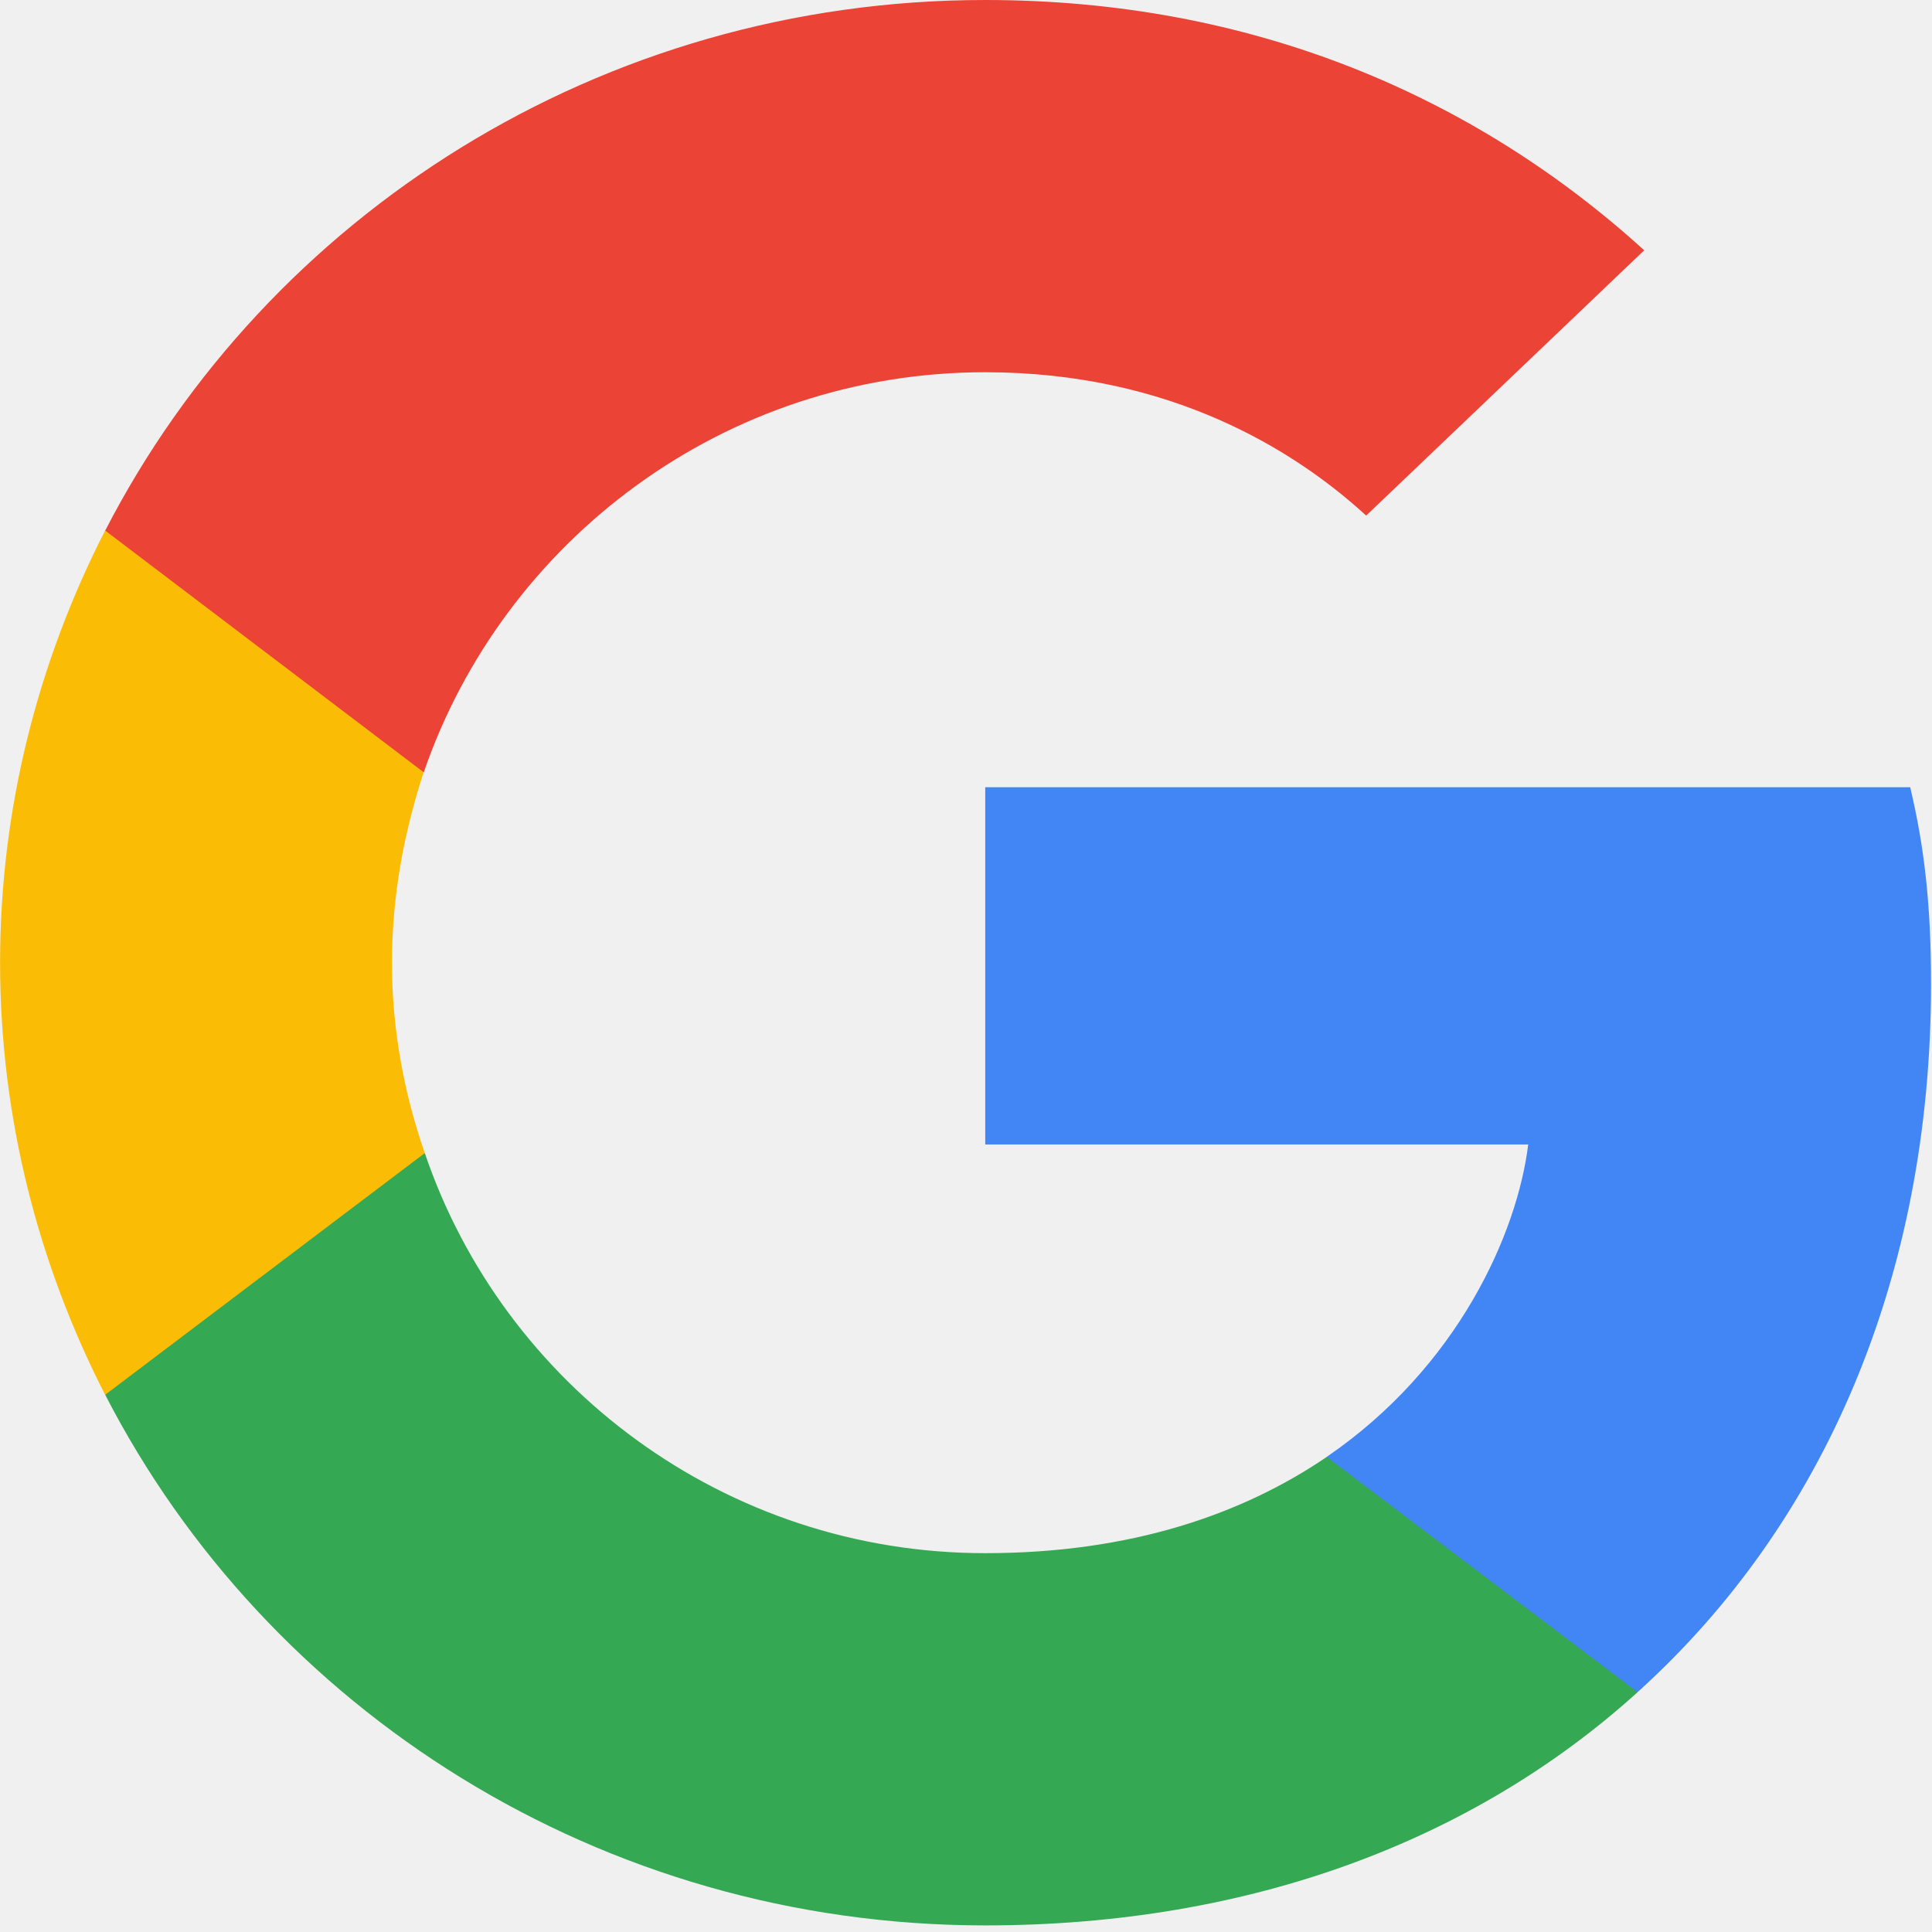
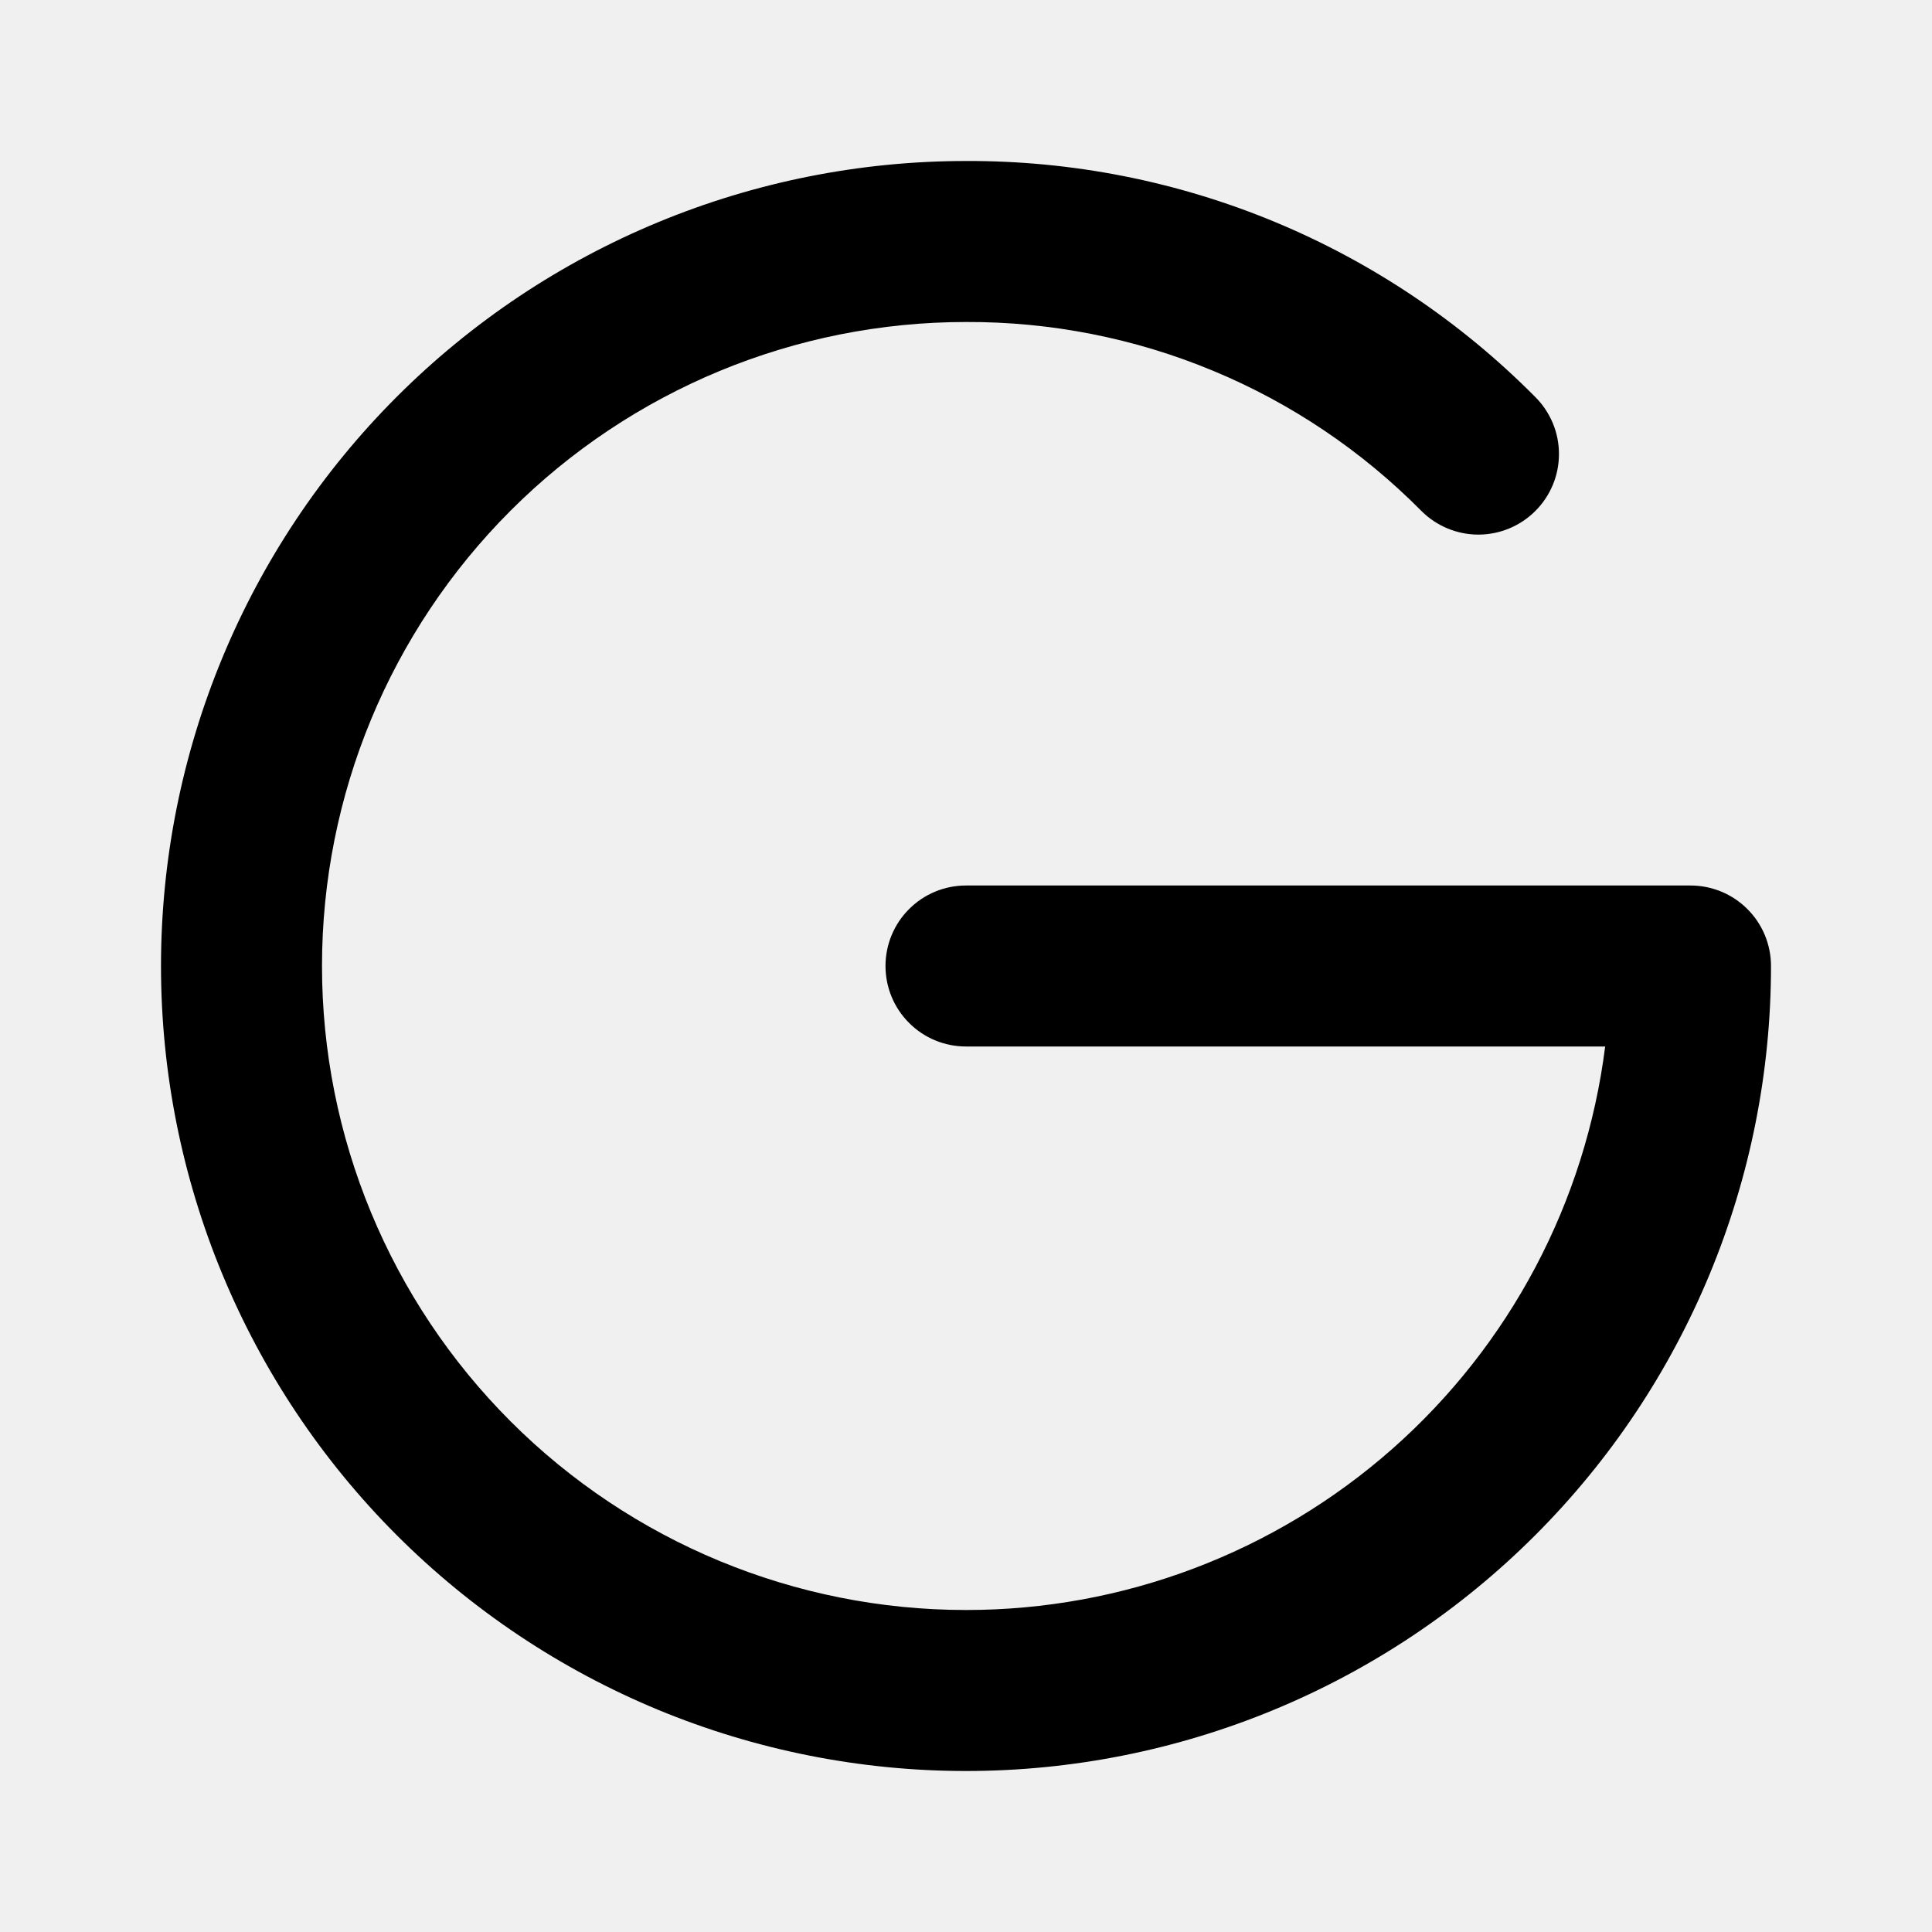
<svg xmlns="http://www.w3.org/2000/svg" width="24" height="24" viewBox="0 0 24 24" fill="none">
-   <g clip-path="url(#clip0_363_8638)">
-     <path d="M23.988 12.224C23.988 11.241 23.906 10.523 23.729 9.779H12.239V14.217H18.984C18.848 15.32 18.113 16.981 16.482 18.097L16.459 18.246L20.092 20.996L20.343 21.02C22.655 18.934 23.988 15.865 23.988 12.224Z" fill="#4285F4" />
-     <path d="M12.239 23.918C15.543 23.918 18.317 22.855 20.343 21.021L16.482 18.098C15.448 18.802 14.061 19.294 12.239 19.294C9.003 19.294 6.256 17.208 5.277 14.324L5.134 14.336L1.356 17.193L1.307 17.327C3.319 21.234 7.453 23.918 12.239 23.918Z" fill="#34A853" />
-     <path d="M5.277 14.324C5.018 13.58 4.869 12.782 4.869 11.959C4.869 11.135 5.018 10.338 5.263 9.593L5.256 9.435L1.431 6.532L1.306 6.59C0.477 8.211 0.001 10.032 0.001 11.959C0.001 13.885 0.477 15.706 1.306 17.327L5.277 14.324Z" fill="#FBBC05" />
-     <path d="M12.239 4.624C14.537 4.624 16.087 5.594 16.971 6.405L20.425 3.109C18.304 1.183 15.543 0 12.239 0C7.453 0 3.319 2.684 1.307 6.591L5.264 9.594C6.256 6.71 9.003 4.624 12.239 4.624Z" fill="#EB4335" />
-   </g>
-   <defs>
-     <clipPath id="clip0_363_8638">
-       <rect width="24" height="24" fill="white" />
-     </clipPath>
-   </defs>
+   <path d="M12 22C10.687 22 9.386 21.741 8.173 21.239C6.96 20.736 5.858 20 4.929 19.071C3.054 17.196 2 14.652 2 12C2 9.348 3.054 6.804 4.929 4.929C6.804 3.054 9.348 2 12 2C13.314 1.995 14.616 2.251 15.83 2.754C17.043 3.257 18.145 3.997 19.07 4.93C19.164 5.023 19.238 5.134 19.289 5.255C19.34 5.377 19.366 5.508 19.366 5.64C19.366 5.772 19.34 5.903 19.289 6.025C19.238 6.147 19.164 6.257 19.07 6.35C18.883 6.536 18.629 6.641 18.365 6.641C18.101 6.641 17.847 6.536 17.66 6.35C16.92 5.602 16.039 5.008 15.067 4.605C14.095 4.201 13.052 3.996 12 4C9.878 4 7.843 4.843 6.343 6.343C4.843 7.844 4 9.878 4 12C4 14.122 4.843 16.157 6.343 17.657C7.843 19.157 9.878 20 12 20C13.949 20.001 15.831 19.29 17.293 18.001C18.755 16.712 19.696 14.934 19.94 13H12C11.735 13 11.48 12.895 11.293 12.707C11.105 12.52 11 12.265 11 12C11 11.735 11.105 11.48 11.293 11.293C11.48 11.105 11.735 11 12 11H21C21.265 11 21.52 11.105 21.707 11.293C21.895 11.48 22 11.735 22 12C22 14.652 20.946 17.196 19.071 19.071C17.196 20.947 14.652 22 12 22Z" fill="black" />
</svg>
